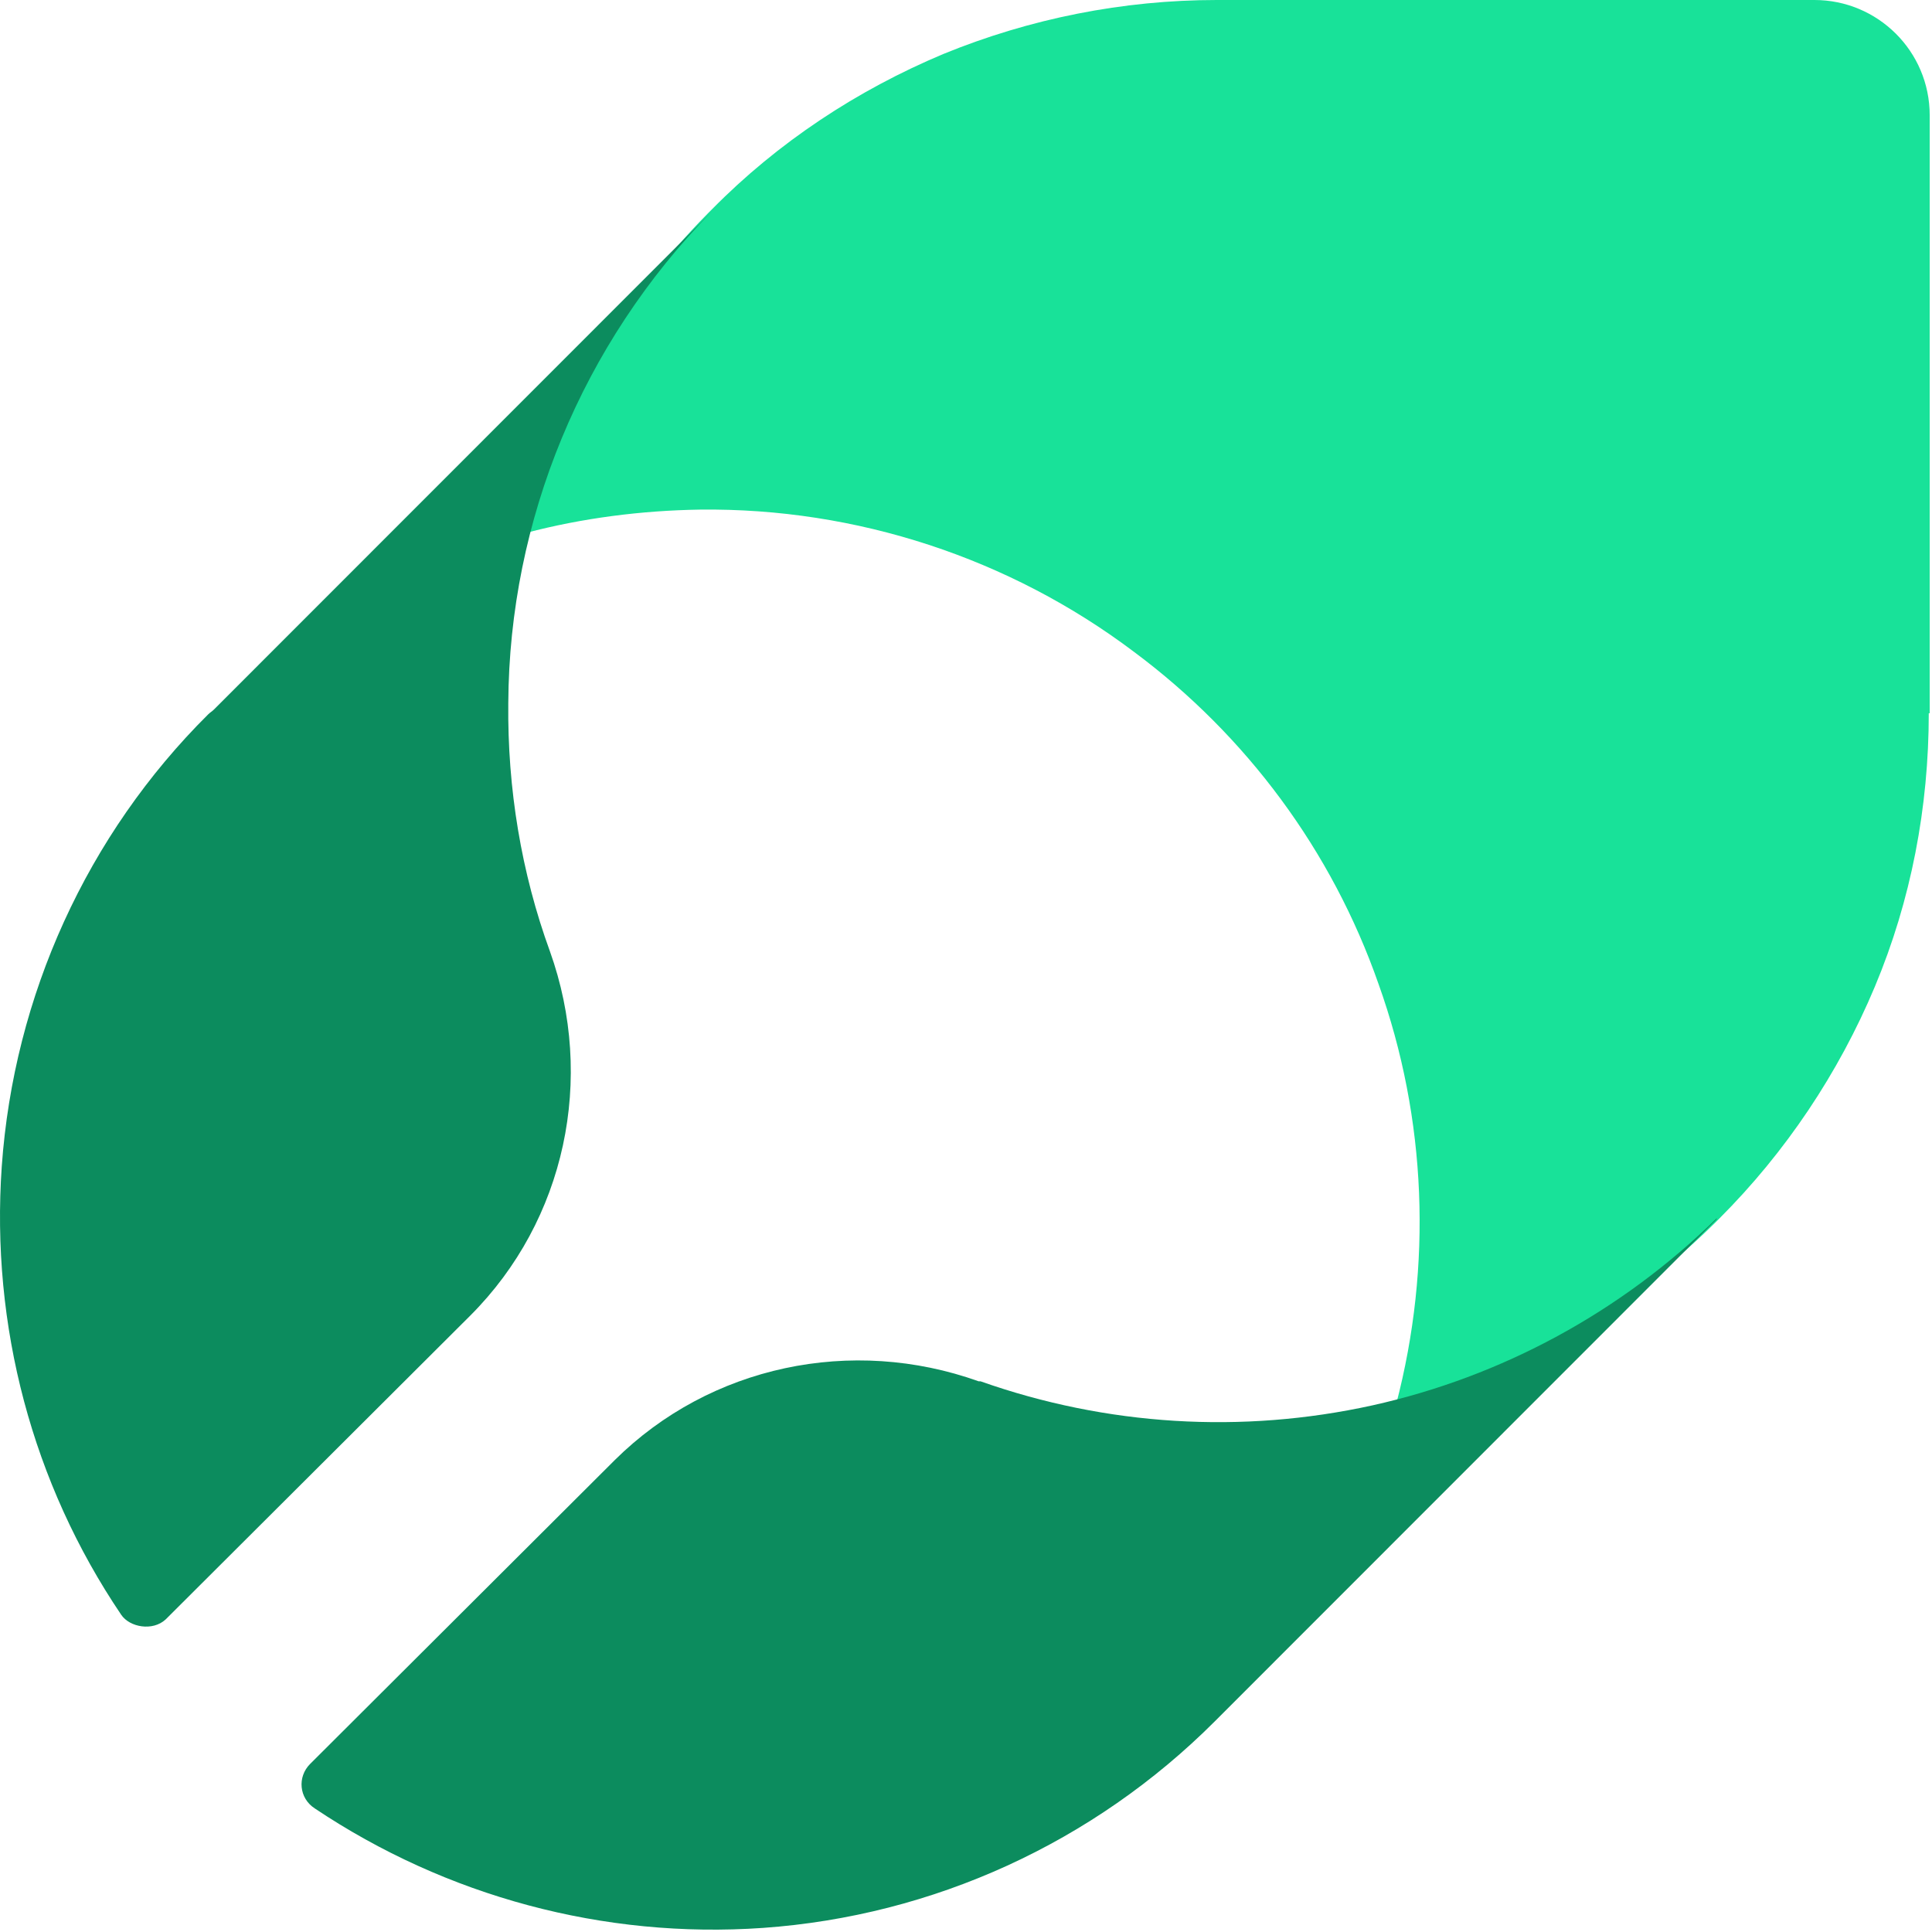
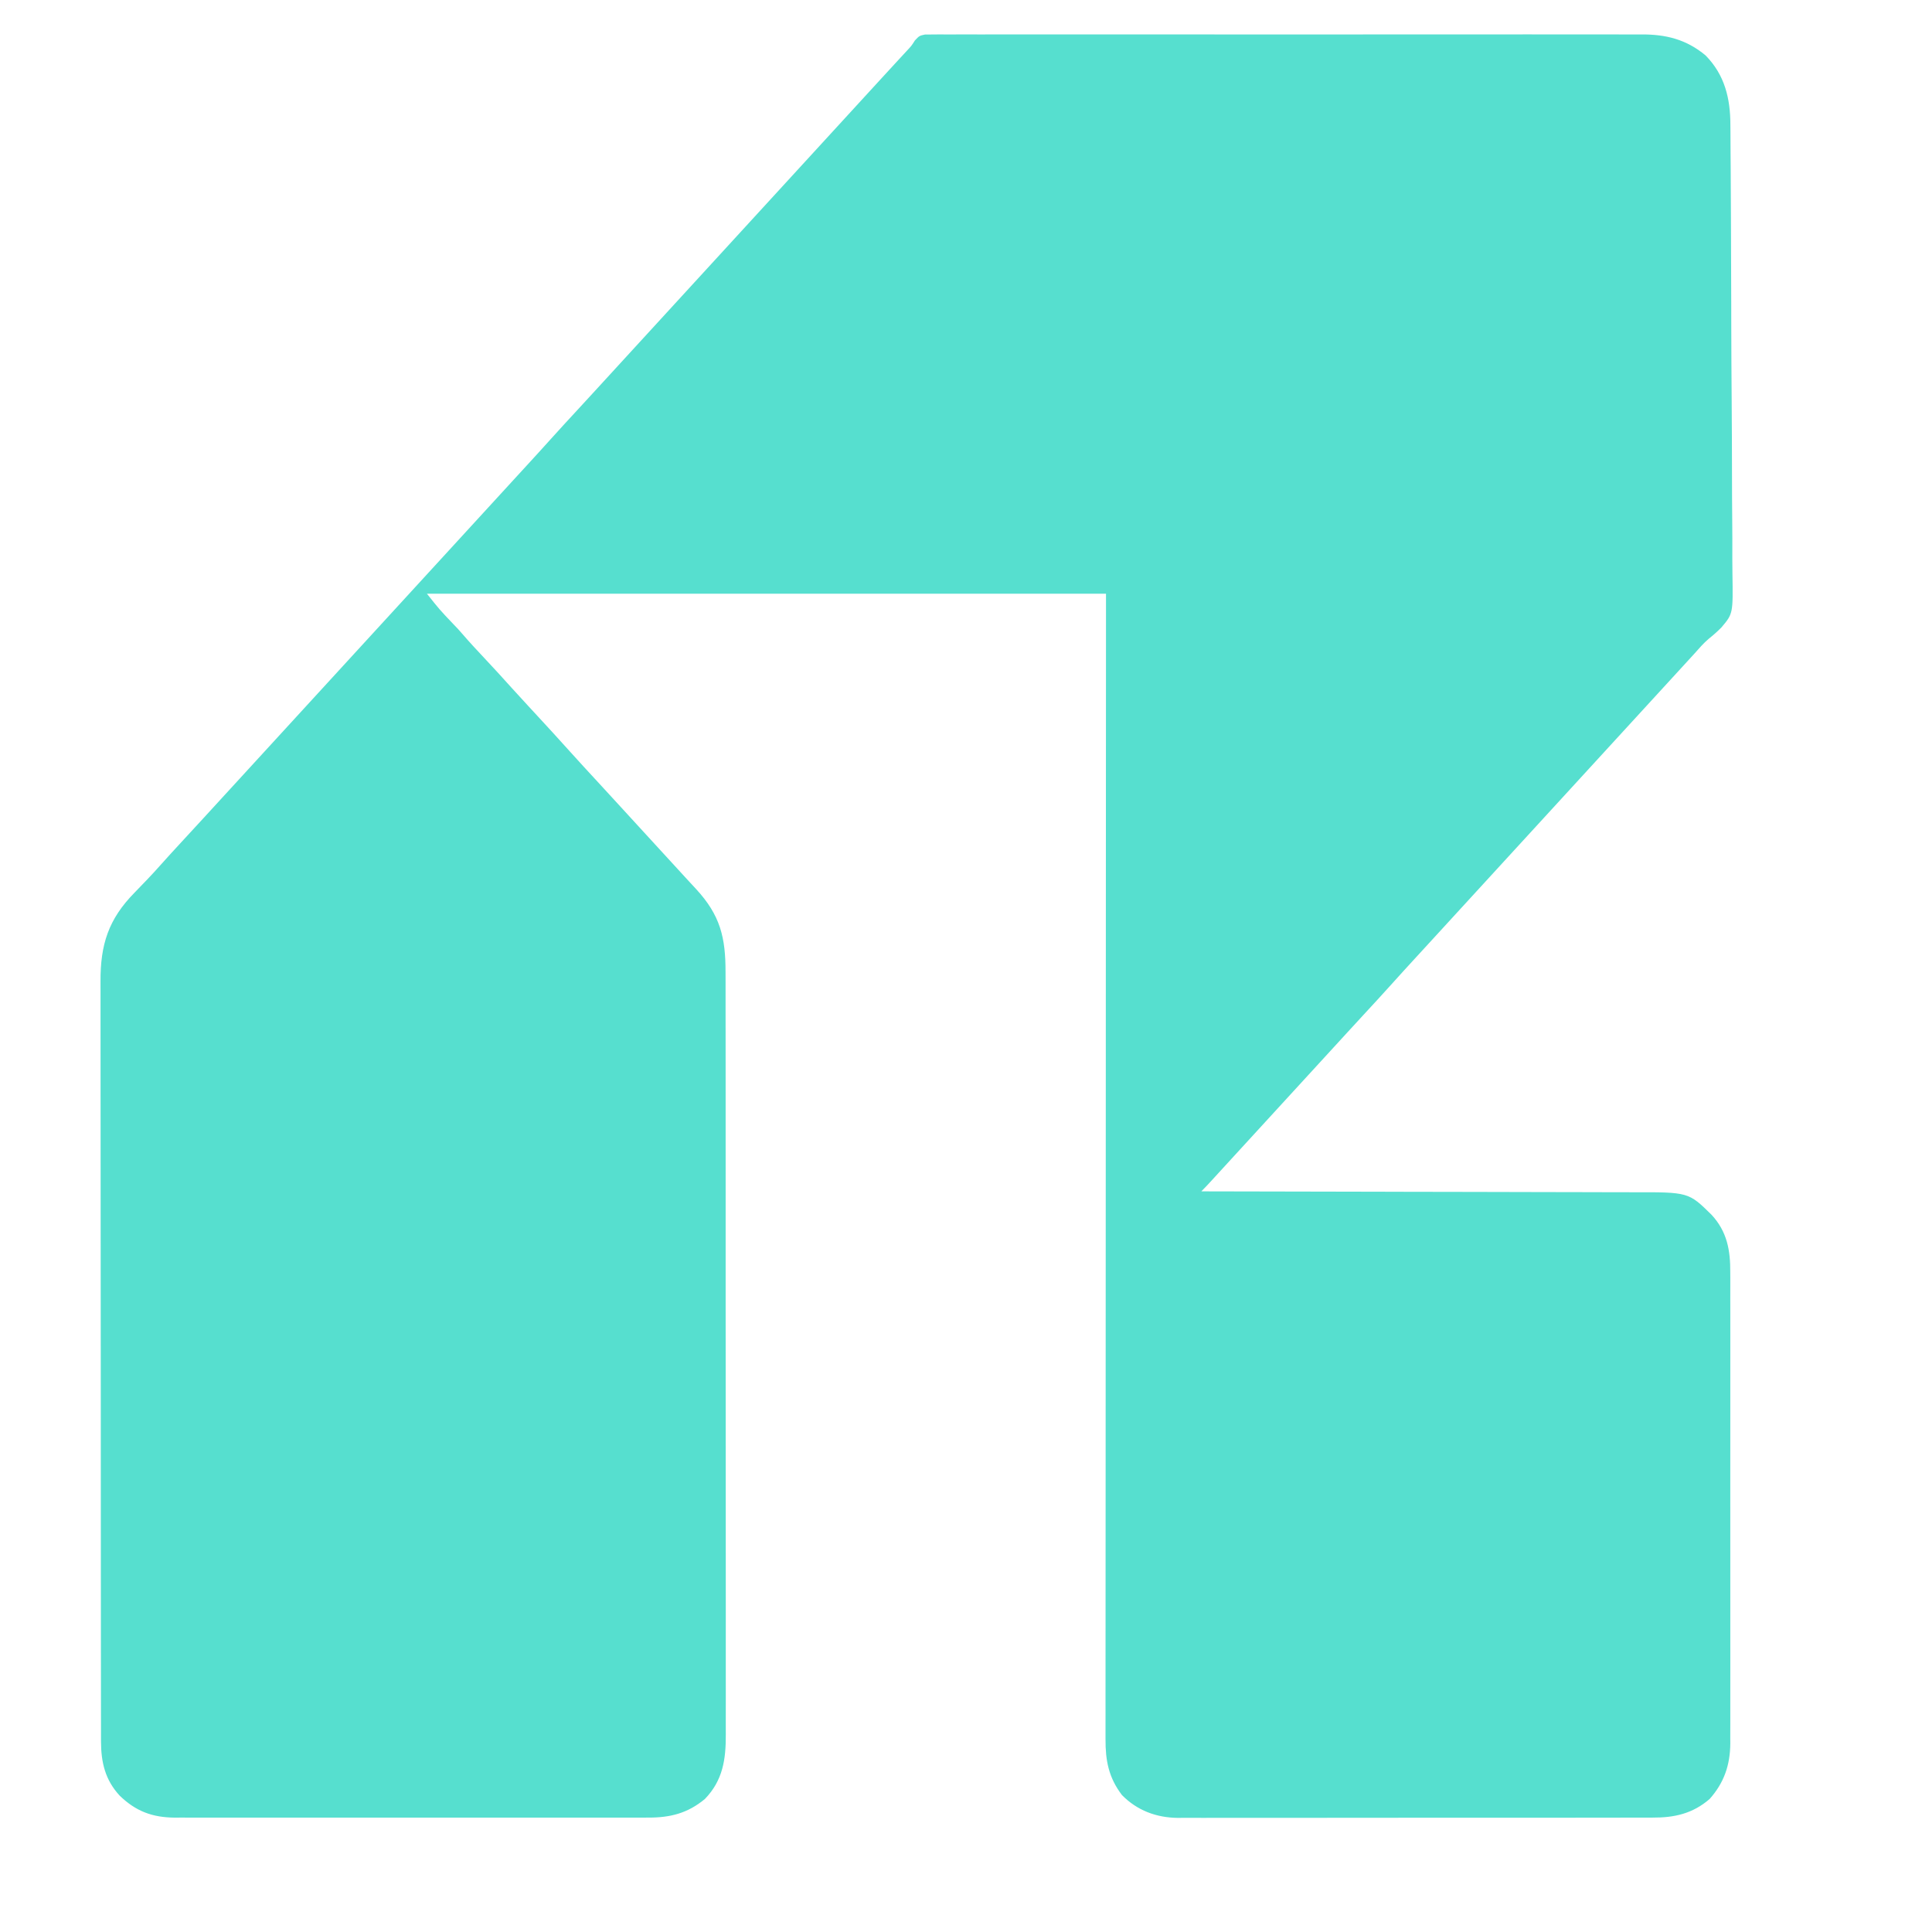
- <svg xmlns="http://www.w3.org/2000/svg" width="502" height="502" viewBox="0 0 502 502" fill="none">
-   <path d="M501.402 185.33V29.962C501.402 13.29 487.876 0 471.453 0H316.156C291.763 0 267.611 4.832 245.15 14.014C222.689 23.438 202.16 36.969 185.012 54.367L183.804 55.575C161.101 78.53 144.92 107.042 136.708 138.454C151.441 134.588 166.656 132.655 181.871 132.413C222.447 131.93 262.298 144.978 294.661 169.383C323.885 191.13 346.104 221.092 358.18 255.645C370.739 290.681 372.188 328.859 362.769 364.862C393.925 356.647 422.666 340.457 445.611 317.744L446.818 316.536C463.966 299.38 477.732 278.841 487.151 256.37C496.571 233.898 501.16 209.735 501.16 185.33H501.402Z" fill="#18E299" />
-   <path d="M132.071 182.706C132.312 135.044 151.32 89.307 184.764 55.125L55.557 184.391C55.076 184.873 54.594 185.113 54.113 185.595C22.593 216.888 3.586 258.774 0.458 303.066C-2.43 344.47 8.397 385.392 31.496 419.575C33.699 422.835 39.677 423.907 43.046 420.778L122.206 341.822C146.989 317.028 154.689 280.198 142.899 247.219C135.44 226.758 131.831 204.852 132.071 182.706Z" fill="#0C8C5E" />
-   <path d="M446.067 316.547C421.284 340.86 390.245 357.71 356.56 365.172C322.634 372.635 287.506 370.468 254.783 358.914C254.783 358.914 254.542 358.914 254.301 358.914C221.338 347.118 184.525 354.821 159.742 379.375L80.581 458.331C77.212 461.701 77.694 467.238 81.784 469.885C115.95 492.754 156.855 503.827 198.24 500.938C242.512 497.809 284.137 478.792 315.656 447.258L316.859 446.054L446.067 316.788V316.547Z" fill="#0C8C5E" />
+ <svg xmlns="http://www.w3.org/2000/svg" version="1.1" width="959" height="973">
+   <path d="M0 0 C1.137 -0.001 2.274 -0.002 3.446 -0.002 C4.76 -0.015 6.074 -0.029 7.427 -0.042 C8.889 -0.031 10.351 -0.02 11.812 -0.008 C13.362 -0.014 14.912 -0.022 16.462 -0.032 C20.729 -0.053 24.994 -0.042 29.261 -0.027 C33.859 -0.016 38.458 -0.033 43.057 -0.047 C52.071 -0.069 61.085 -0.064 70.099 -0.05 C77.427 -0.038 84.756 -0.037 92.085 -0.042 C93.648 -0.043 93.648 -0.043 95.243 -0.045 C97.36 -0.046 99.478 -0.048 101.595 -0.05 C121.468 -0.064 141.341 -0.047 161.214 -0.021 C178.257 0.002 195.3 -0.002 212.342 -0.025 C232.131 -0.052 251.919 -0.062 271.708 -0.047 C273.82 -0.045 275.932 -0.044 278.044 -0.042 C279.083 -0.042 280.123 -0.041 281.193 -0.04 C288.507 -0.036 295.821 -0.043 303.134 -0.055 C312.057 -0.069 320.979 -0.065 329.902 -0.038 C334.452 -0.025 339.002 -0.02 343.553 -0.037 C347.724 -0.052 351.895 -0.043 356.066 -0.017 C357.57 -0.011 359.073 -0.014 360.577 -0.026 C372.966 -0.119 383.386 2.442 393.065 10.556 C402.719 20.378 405.549 32.267 405.541 45.657 C405.552 46.711 405.563 47.764 405.575 48.85 C405.607 52.351 405.619 55.852 405.631 59.353 C405.65 61.875 405.669 64.398 405.69 66.92 C405.748 74.462 405.78 82.003 405.807 89.545 C405.817 92.391 405.83 95.237 405.842 98.082 C405.897 110.646 405.945 123.21 405.968 135.774 C405.974 138.84 405.979 141.906 405.985 144.972 C405.987 146.115 405.987 146.115 405.99 147.281 C406.014 159.629 406.091 171.977 406.188 184.325 C406.287 197.03 406.341 209.735 406.351 222.44 C406.357 229.564 406.383 236.685 406.46 243.808 C406.532 250.508 406.543 257.205 406.512 263.906 C406.51 266.358 406.529 268.81 406.571 271.262 C406.895 291.698 406.895 291.698 400.98 298.666 C398.975 300.699 396.881 302.54 394.65 304.322 C392.013 306.541 389.823 309.114 387.537 311.689 C386.631 312.682 385.724 313.673 384.815 314.662 C384.367 315.151 383.92 315.639 383.459 316.143 C381.173 318.638 378.886 321.132 376.6 323.627 C375.683 324.627 374.766 325.627 373.85 326.627 C258.35 452.627 258.35 452.627 256.974 454.127 C256.059 455.126 255.144 456.124 254.229 457.122 C251.914 459.649 249.598 462.174 247.279 464.697 C243.052 469.3 238.834 473.911 234.662 478.564 C230.203 483.532 225.675 488.434 221.143 493.334 C218.266 496.445 215.399 499.565 212.537 502.689 C211.863 503.426 211.863 503.426 211.174 504.177 C210.269 505.166 209.364 506.154 208.459 507.143 C206.173 509.638 203.886 512.132 201.6 514.627 C200.683 515.627 199.766 516.627 198.85 517.627 C186.016 531.627 173.183 545.627 160.35 559.627 C159.895 560.123 159.441 560.618 158.972 561.129 C158.063 562.121 157.154 563.113 156.244 564.105 C153.839 566.728 151.435 569.352 149.033 571.978 C148.532 572.526 148.03 573.074 147.514 573.638 C146.551 574.69 145.589 575.742 144.627 576.795 C142.815 578.774 140.997 580.729 139.1 582.627 C140.31 582.628 141.52 582.63 142.767 582.631 C171.533 582.667 200.299 582.723 229.064 582.805 C232.609 582.815 236.153 582.825 239.698 582.834 C240.403 582.836 241.109 582.838 241.836 582.84 C253.245 582.871 264.653 582.888 276.062 582.9 C287.778 582.912 299.494 582.94 311.21 582.981 C317.786 583.004 324.363 583.02 330.939 583.019 C337.135 583.018 343.33 583.036 349.525 583.068 C351.794 583.076 354.063 583.078 356.331 583.073 C384.464 583.012 384.464 583.012 396.041 594.404 C403.884 602.873 405.559 612.252 405.481 623.481 C405.488 625.051 405.488 625.051 405.495 626.653 C405.507 630.137 405.497 633.62 405.488 637.103 C405.492 639.611 405.497 642.118 405.504 644.625 C405.516 650.714 405.514 656.803 405.506 662.892 C405.499 667.843 405.498 672.794 405.501 677.745 C405.502 678.451 405.502 679.157 405.503 679.885 C405.503 681.32 405.504 682.755 405.505 684.19 C405.514 697.627 405.504 711.064 405.488 724.502 C405.475 736.017 405.477 747.532 405.491 759.047 C405.507 772.438 405.513 785.829 405.504 799.22 C405.503 800.65 405.502 802.079 405.501 803.509 C405.501 804.212 405.5 804.915 405.5 805.64 C405.497 810.582 405.501 815.523 405.509 820.465 C405.518 827.123 405.511 833.781 405.494 840.44 C405.49 842.88 405.491 845.321 405.498 847.761 C405.506 851.099 405.496 854.435 405.481 857.773 C405.487 858.733 405.494 859.693 405.501 860.682 C405.407 871.543 402.375 880.463 395.1 888.627 C386.582 896.009 377.32 898.083 366.297 898.014 C364.717 898.023 364.717 898.023 363.104 898.031 C359.592 898.045 356.081 898.038 352.569 898.031 C350.044 898.037 347.518 898.043 344.993 898.052 C338.856 898.068 332.72 898.07 326.583 898.064 C321.592 898.06 316.602 898.062 311.611 898.067 C310.9 898.068 310.188 898.069 309.455 898.069 C308.009 898.071 306.563 898.072 305.117 898.074 C291.572 898.088 278.027 898.082 264.482 898.071 C252.106 898.061 239.731 898.074 227.355 898.098 C214.63 898.122 201.905 898.132 189.179 898.125 C182.042 898.122 174.905 898.124 167.768 898.141 C161.056 898.158 154.343 898.153 147.631 898.134 C145.171 898.13 142.712 898.133 140.253 898.144 C136.887 898.157 133.522 898.146 130.157 898.128 C129.191 898.138 128.225 898.147 127.23 898.157 C116.433 898.041 106.724 894.414 99.1 886.627 C92.413 877.831 90.792 869.262 90.854 858.475 C90.851 857.475 90.849 856.474 90.847 855.444 C90.841 852.089 90.85 848.735 90.859 845.38 C90.858 842.952 90.857 840.524 90.854 838.095 C90.85 832.815 90.853 827.534 90.861 822.254 C90.873 814.402 90.874 806.55 90.872 798.698 C90.87 785.489 90.876 772.28 90.888 759.071 C90.9 745.993 90.908 732.915 90.91 719.837 C90.91 719.024 90.91 718.21 90.91 717.373 C90.911 713.243 90.912 709.112 90.912 704.982 C90.916 675.732 90.93 646.481 90.949 617.23 C90.967 588.813 90.981 560.397 90.99 531.981 C90.99 530.194 90.991 528.407 90.991 526.62 C90.996 512.1 91 497.579 91.004 483.059 C91.023 415.915 91.063 348.771 91.1 281.627 C-21.76 281.627 -134.62 281.627 -250.9 281.627 C-244.502 289.674 -244.502 289.674 -237.588 296.947 C-235.915 298.612 -234.375 300.336 -232.838 302.127 C-229.339 306.186 -225.69 310.093 -222.025 314.002 C-217.35 318.99 -212.723 324.014 -208.166 329.111 C-205.477 332.097 -202.754 335.051 -200.025 338.002 C-199.265 338.824 -199.265 338.824 -198.488 339.664 C-197.981 340.212 -197.474 340.761 -196.951 341.326 C-190.747 348.035 -184.563 354.761 -178.463 361.564 C-174.004 366.532 -169.476 371.434 -164.943 376.334 C-160.7 380.922 -156.48 385.533 -152.259 390.143 C-149.974 392.638 -147.687 395.132 -145.4 397.627 C-144.484 398.627 -143.567 399.627 -142.65 400.627 C-142.197 401.122 -141.743 401.617 -141.275 402.127 C-139.9 403.627 -138.525 405.127 -137.15 406.627 C-136.696 407.122 -136.242 407.617 -135.775 408.127 C-134.86 409.126 -133.945 410.124 -133.03 411.122 C-130.246 414.16 -127.46 417.195 -124.672 420.229 C-123.293 421.732 -121.917 423.238 -120.541 424.744 C-118.831 426.611 -117.112 428.471 -115.385 430.322 C-103.146 443.573 -100.442 454.779 -100.513 472.517 C-100.508 474.23 -100.503 475.944 -100.496 477.657 C-100.482 482.347 -100.486 487.036 -100.493 491.726 C-100.498 496.791 -100.486 501.856 -100.475 506.921 C-100.458 516.835 -100.457 526.75 -100.463 536.665 C-100.467 544.724 -100.465 552.783 -100.46 560.842 C-100.459 561.989 -100.458 563.137 -100.458 564.319 C-100.456 566.65 -100.455 568.982 -100.453 571.313 C-100.439 593.167 -100.445 615.021 -100.456 636.875 C-100.466 656.865 -100.453 676.855 -100.429 696.846 C-100.405 717.379 -100.395 737.911 -100.402 758.444 C-100.405 769.969 -100.403 781.494 -100.386 793.019 C-100.371 802.828 -100.37 812.638 -100.388 822.447 C-100.396 827.451 -100.398 832.455 -100.383 837.458 C-100.369 842.042 -100.374 846.624 -100.393 851.207 C-100.397 852.863 -100.394 854.518 -100.384 856.173 C-100.311 868.653 -101.853 879.277 -110.9 888.627 C-119.618 895.881 -128.519 898.085 -139.672 898.008 C-140.722 898.012 -141.772 898.017 -142.854 898.022 C-146.355 898.034 -149.855 898.024 -153.355 898.015 C-155.872 898.019 -158.389 898.024 -160.906 898.031 C-167.023 898.043 -173.139 898.041 -179.255 898.033 C-184.229 898.026 -189.202 898.025 -194.176 898.028 C-194.885 898.029 -195.594 898.029 -196.325 898.03 C-197.765 898.031 -199.206 898.032 -200.647 898.033 C-214.144 898.041 -227.641 898.031 -241.138 898.015 C-252.705 898.002 -264.271 898.004 -275.838 898.018 C-289.287 898.034 -302.735 898.04 -316.184 898.031 C-317.62 898.03 -319.055 898.029 -320.491 898.028 C-321.198 898.028 -321.904 898.027 -322.632 898.027 C-327.595 898.024 -332.559 898.029 -337.523 898.036 C-344.211 898.045 -350.9 898.038 -357.589 898.021 C-360.04 898.017 -362.492 898.018 -364.944 898.025 C-368.297 898.033 -371.649 898.023 -375.002 898.008 C-376.449 898.018 -376.449 898.018 -377.925 898.028 C-389.204 897.931 -397.476 894.828 -405.588 886.998 C-412.927 879.09 -415.021 870.2 -415.032 859.613 C-415.035 858.584 -415.035 858.584 -415.038 857.535 C-415.044 855.24 -415.042 852.944 -415.041 850.649 C-415.043 848.986 -415.046 847.322 -415.05 845.659 C-415.058 841.09 -415.06 836.52 -415.06 831.951 C-415.062 827.022 -415.07 822.094 -415.076 817.165 C-415.09 806.388 -415.096 795.611 -415.101 784.834 C-415.103 778.104 -415.108 771.374 -415.112 764.643 C-415.124 746.006 -415.135 727.368 -415.138 708.731 C-415.138 706.941 -415.138 706.941 -415.139 705.116 C-415.139 703.921 -415.139 702.725 -415.139 701.494 C-415.14 699.071 -415.14 696.648 -415.141 694.226 C-415.141 693.024 -415.141 691.823 -415.141 690.584 C-415.145 671.116 -415.163 651.647 -415.186 632.178 C-415.21 612.186 -415.222 592.194 -415.223 572.201 C-415.224 560.978 -415.23 549.755 -415.248 538.531 C-415.263 528.974 -415.269 519.417 -415.26 509.859 C-415.256 504.985 -415.257 500.11 -415.271 495.236 C-415.284 490.769 -415.283 486.302 -415.271 481.834 C-415.269 480.223 -415.272 478.612 -415.281 477.001 C-415.375 458.365 -411.309 445.55 -398.088 432.127 C-396.659 430.643 -395.23 429.159 -393.803 427.674 C-393.124 426.973 -392.446 426.272 -391.747 425.551 C-389.496 423.205 -387.313 420.805 -385.15 418.377 C-381.813 414.633 -378.431 410.933 -375.025 407.252 C-371.121 403.031 -367.222 398.804 -363.338 394.564 C-362.888 394.073 -362.438 393.582 -361.975 393.076 C-361.07 392.088 -360.164 391.099 -359.259 390.111 C-356.974 387.615 -354.687 385.121 -352.4 382.627 C-351.484 381.627 -350.567 380.627 -349.65 379.627 C-304.275 330.127 -258.9 280.627 -210.775 228.126 C-209.86 227.128 -208.945 226.13 -208.03 225.131 C-205.715 222.605 -203.398 220.08 -201.08 217.556 C-196.853 212.953 -192.635 208.343 -188.463 203.689 C-184.004 198.722 -179.476 193.82 -174.943 188.92 C-172.066 185.809 -169.2 182.689 -166.338 179.564 C-165.888 179.073 -165.438 178.582 -164.975 178.076 C-164.07 177.088 -163.164 176.099 -162.259 175.111 C-159.974 172.615 -157.687 170.121 -155.4 167.627 C-154.484 166.627 -153.567 165.627 -152.65 164.627 C-26.15 26.627 -26.15 26.627 -24.774 25.125 C-23.862 24.131 -22.951 23.137 -22.041 22.142 C-19.667 19.55 -17.289 16.963 -14.904 14.381 C-14.166 13.579 -14.166 13.579 -13.412 12.762 C-12.046 11.279 -10.678 9.799 -9.31 8.318 C-6.883 5.735 -6.883 5.735 -5.146 2.998 C-2.9 0.627 -2.9 0.627 0 0 Z " fill="#56DFCF" transform="translate(465.9003,17.37325)" />
</svg>
